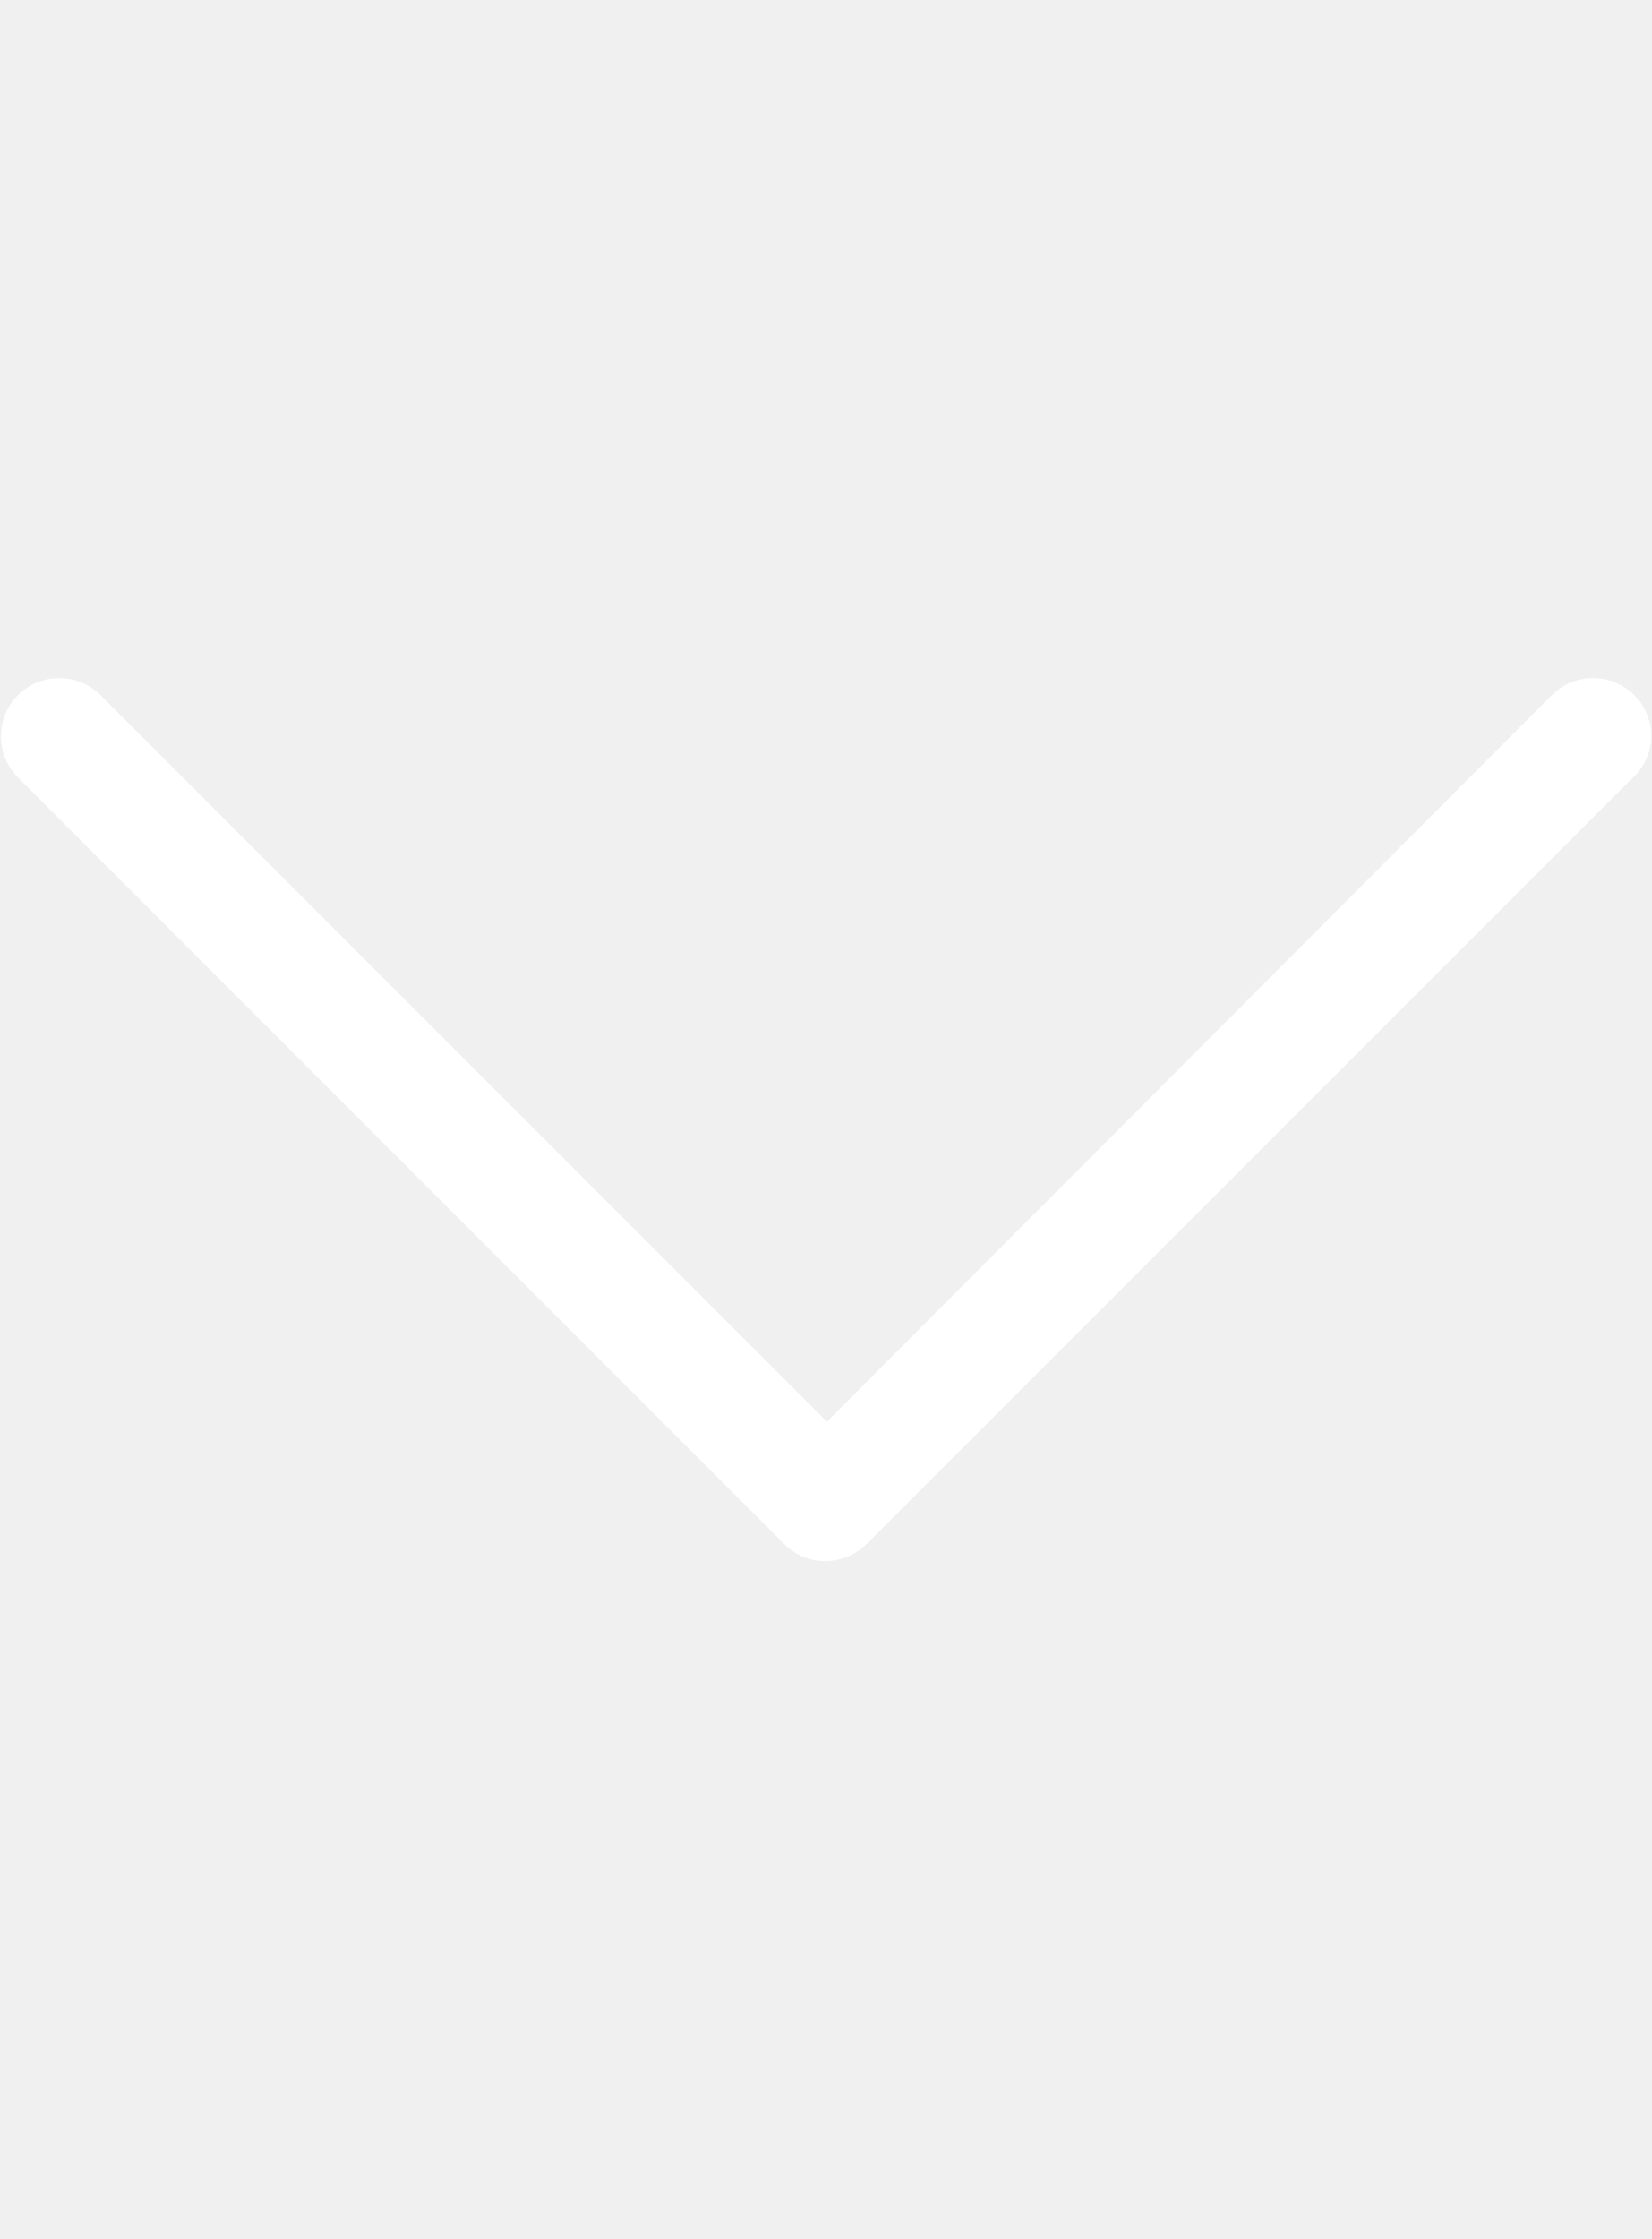
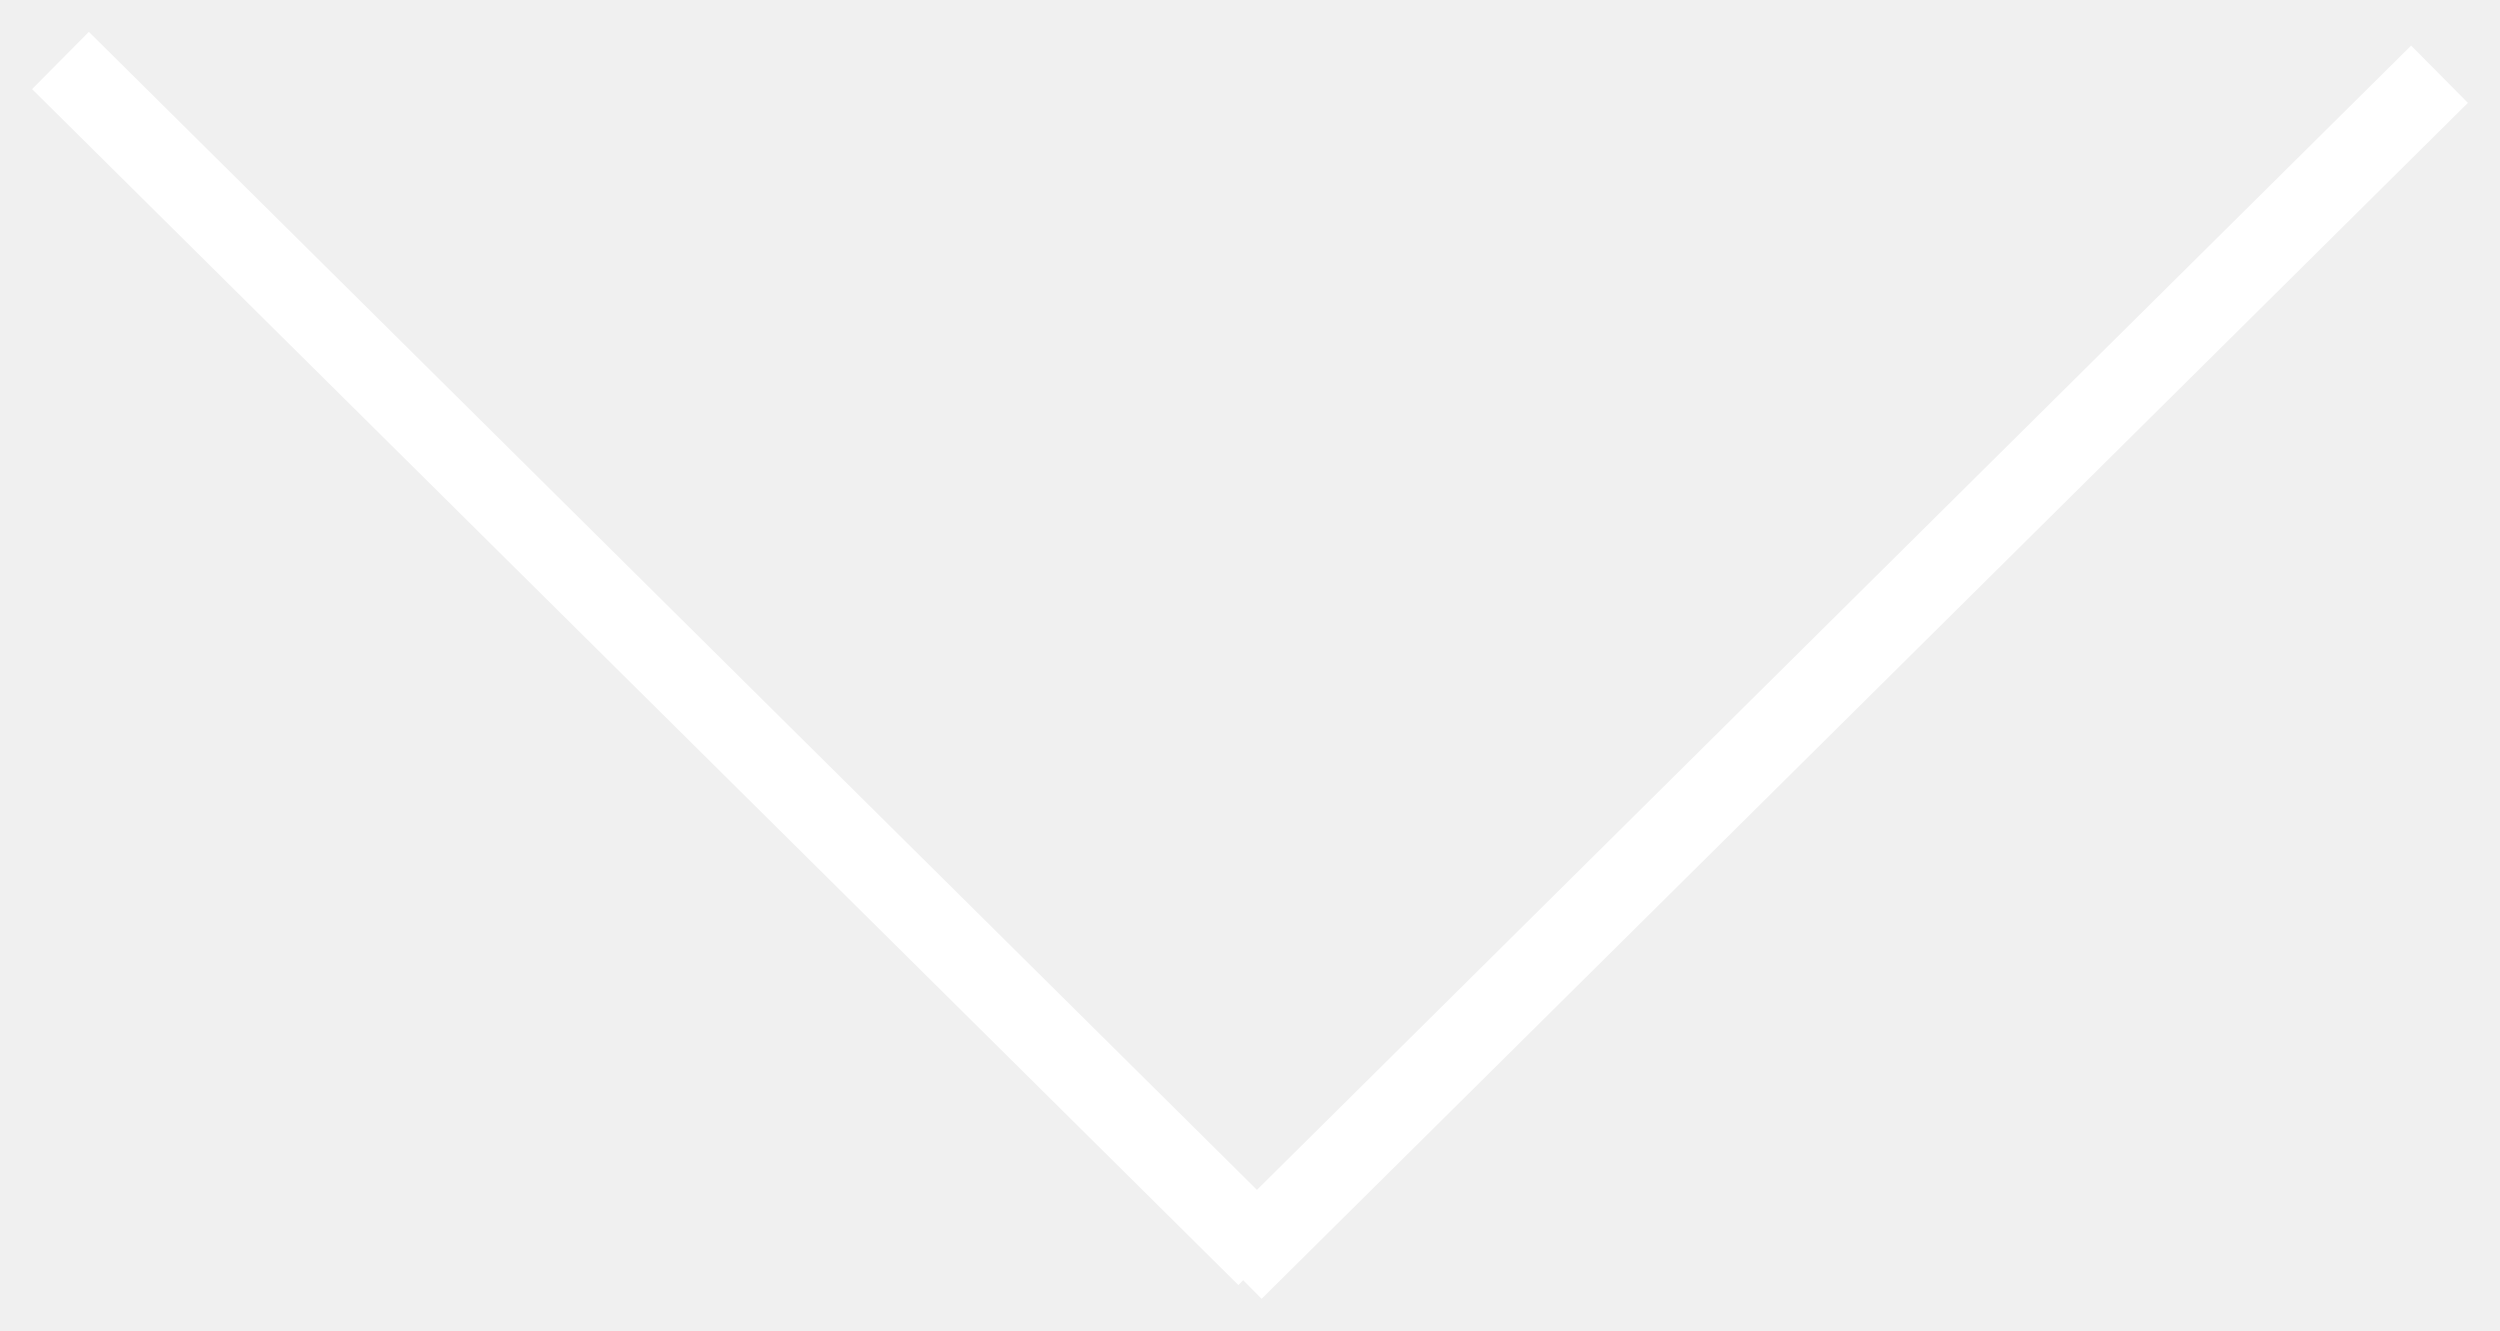
- <svg xmlns="http://www.w3.org/2000/svg" width="45" height="61" viewBox="0 0 556 299" fill="none">
-   <path d="M550.267 6.653C542.605 -1.003 530.163 -1.003 522.501 6.653L278.408 251.24L33.821 6.653C26.165 -1.003 13.723 -1.003 6.061 6.653C-1.595 14.315 -1.595 26.757 6.061 34.413L264.048 292.4C267.876 296.228 272.663 298.145 277.928 298.145C282.714 298.145 287.98 296.228 291.808 292.4L549.795 34.413C557.93 26.757 557.93 14.315 550.274 6.653H550.267Z" fill="white" />
+ <svg xmlns="http://www.w3.org/2000/svg" width="62" height="33" viewBox="0 0 62 33" fill="none">
+   <g clip-path="url(#clip0_413_703)">
+     <path d="M60.5 1.841L30.584 31.5M1.5 1.5L31.416 31.159" stroke="white" stroke-width="2" />
+   </g>
+   <defs>
+     <clipPath id="clip0_413_703">
+       <rect width="32" height="61" fill="white" transform="translate(61.5 0.5) rotate(90)" />
+     </clipPath>
+   </defs>
</svg>
